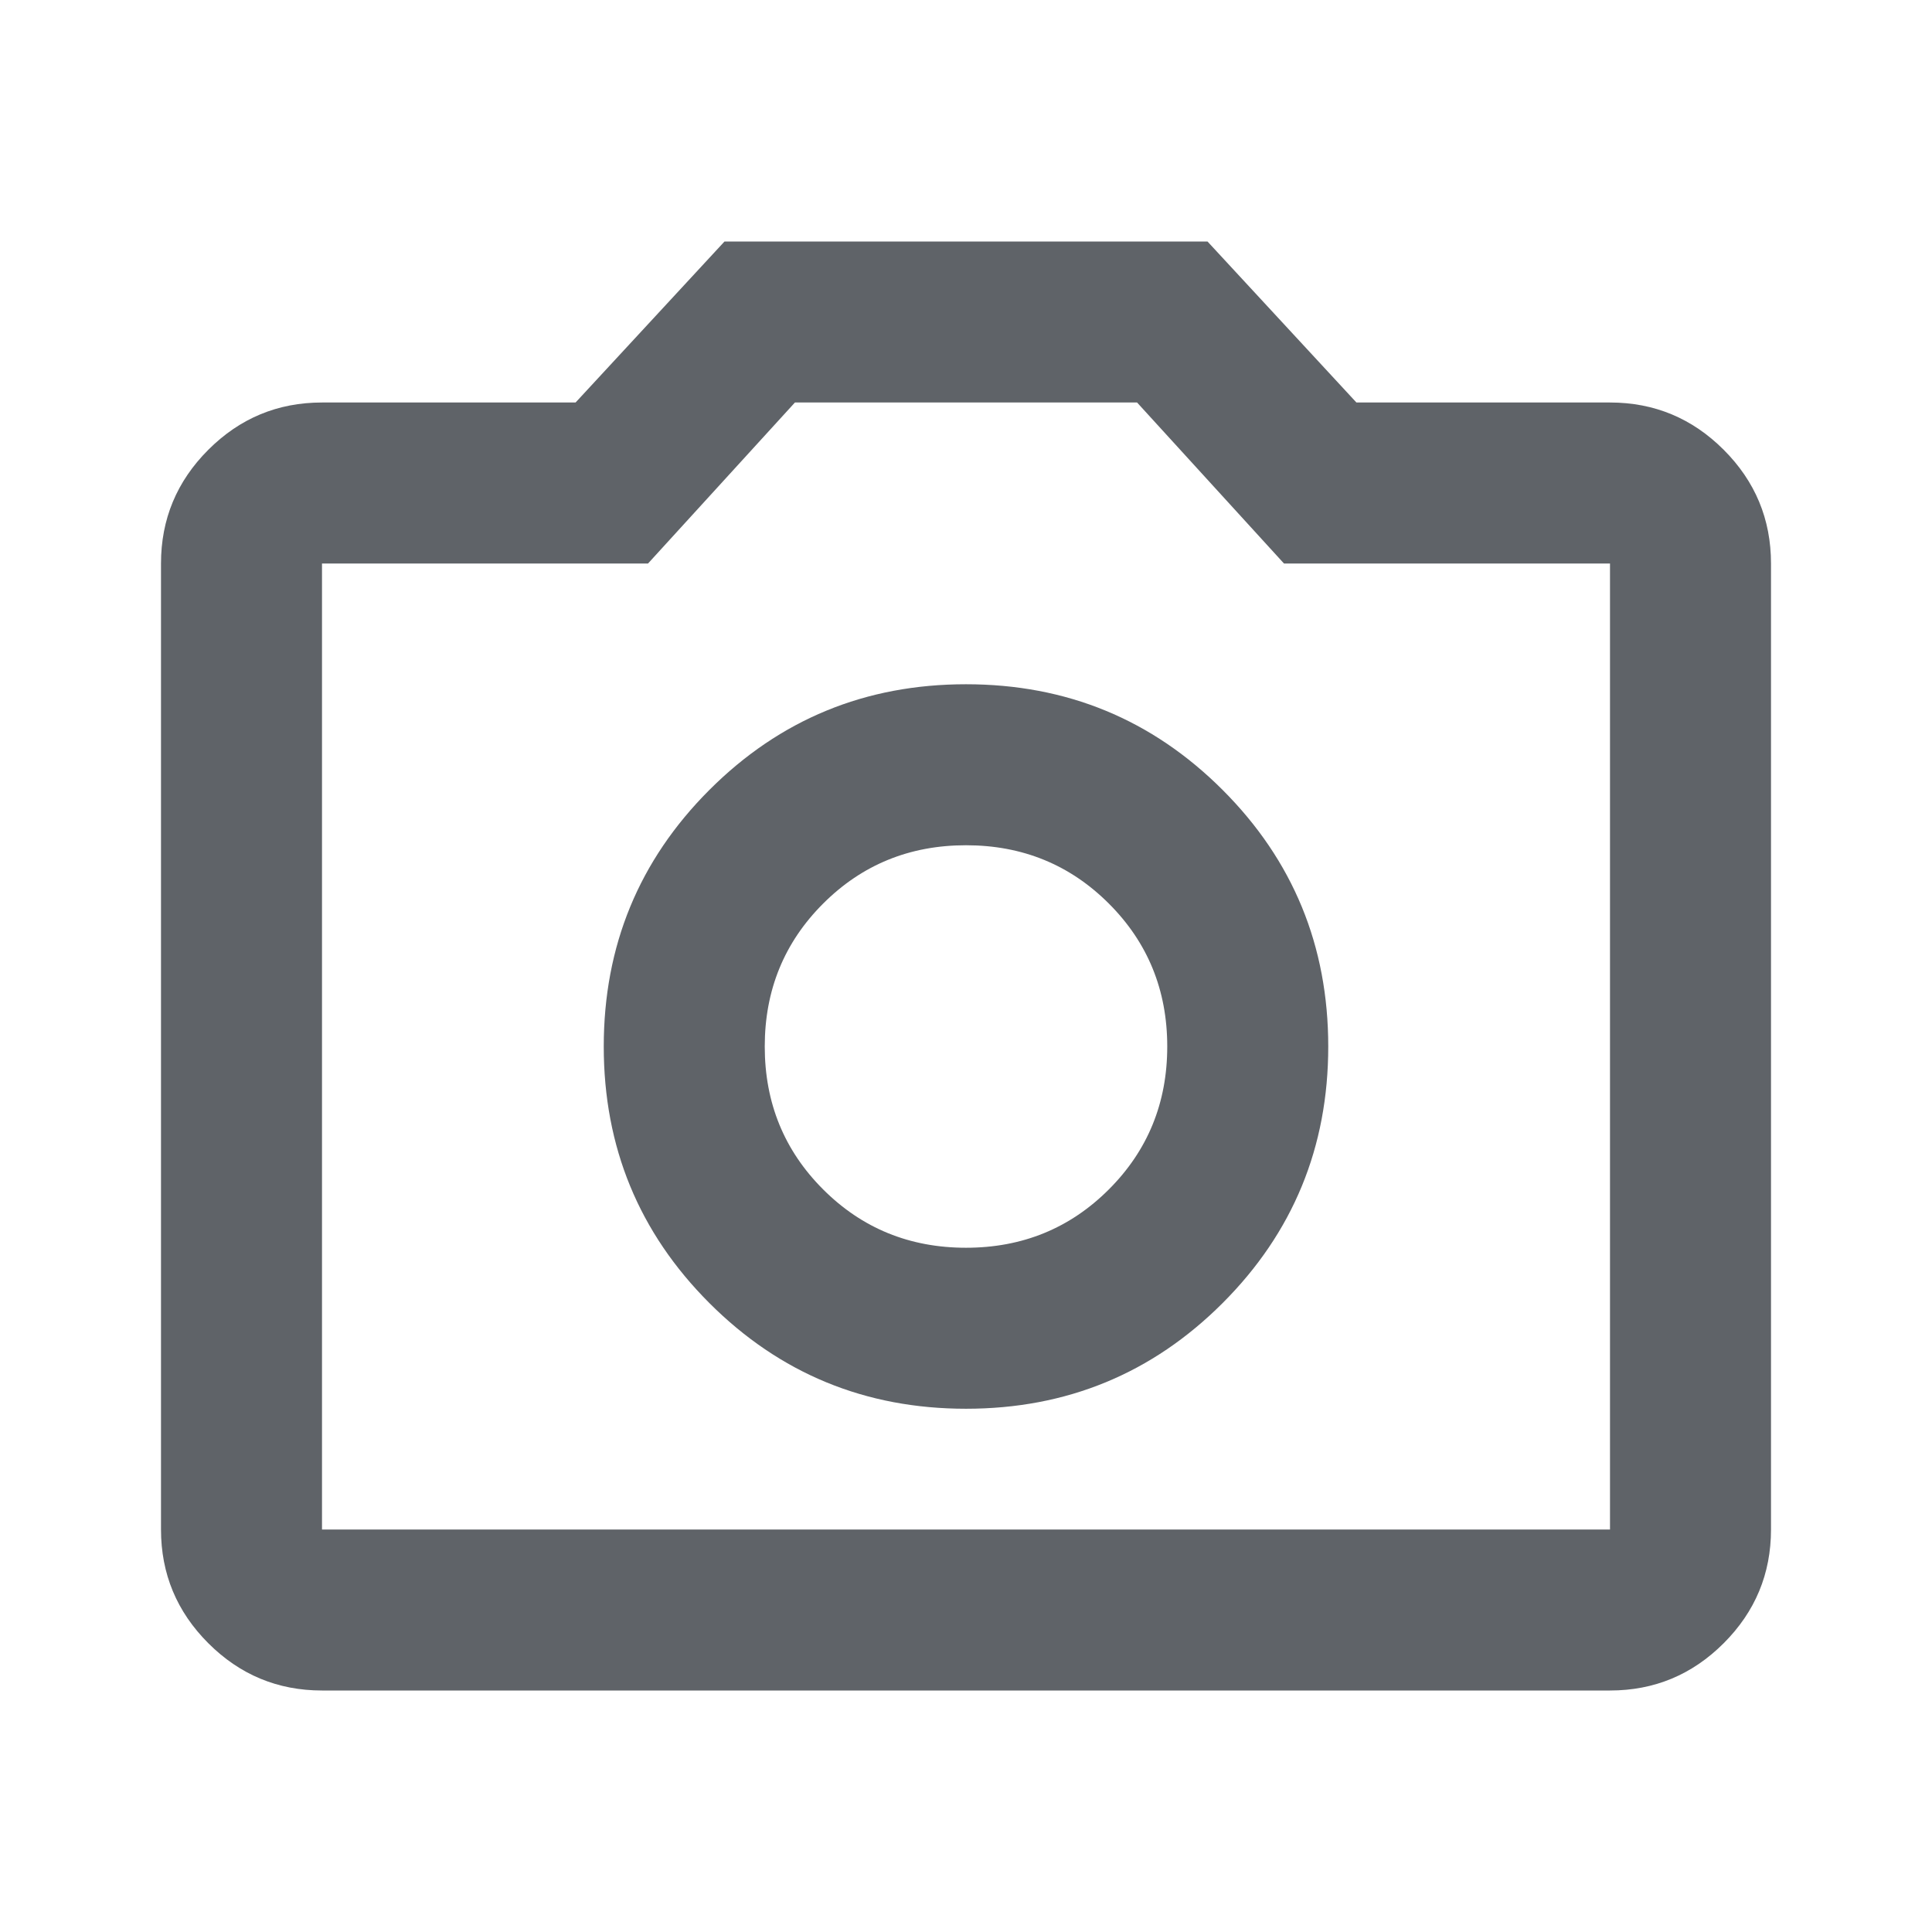
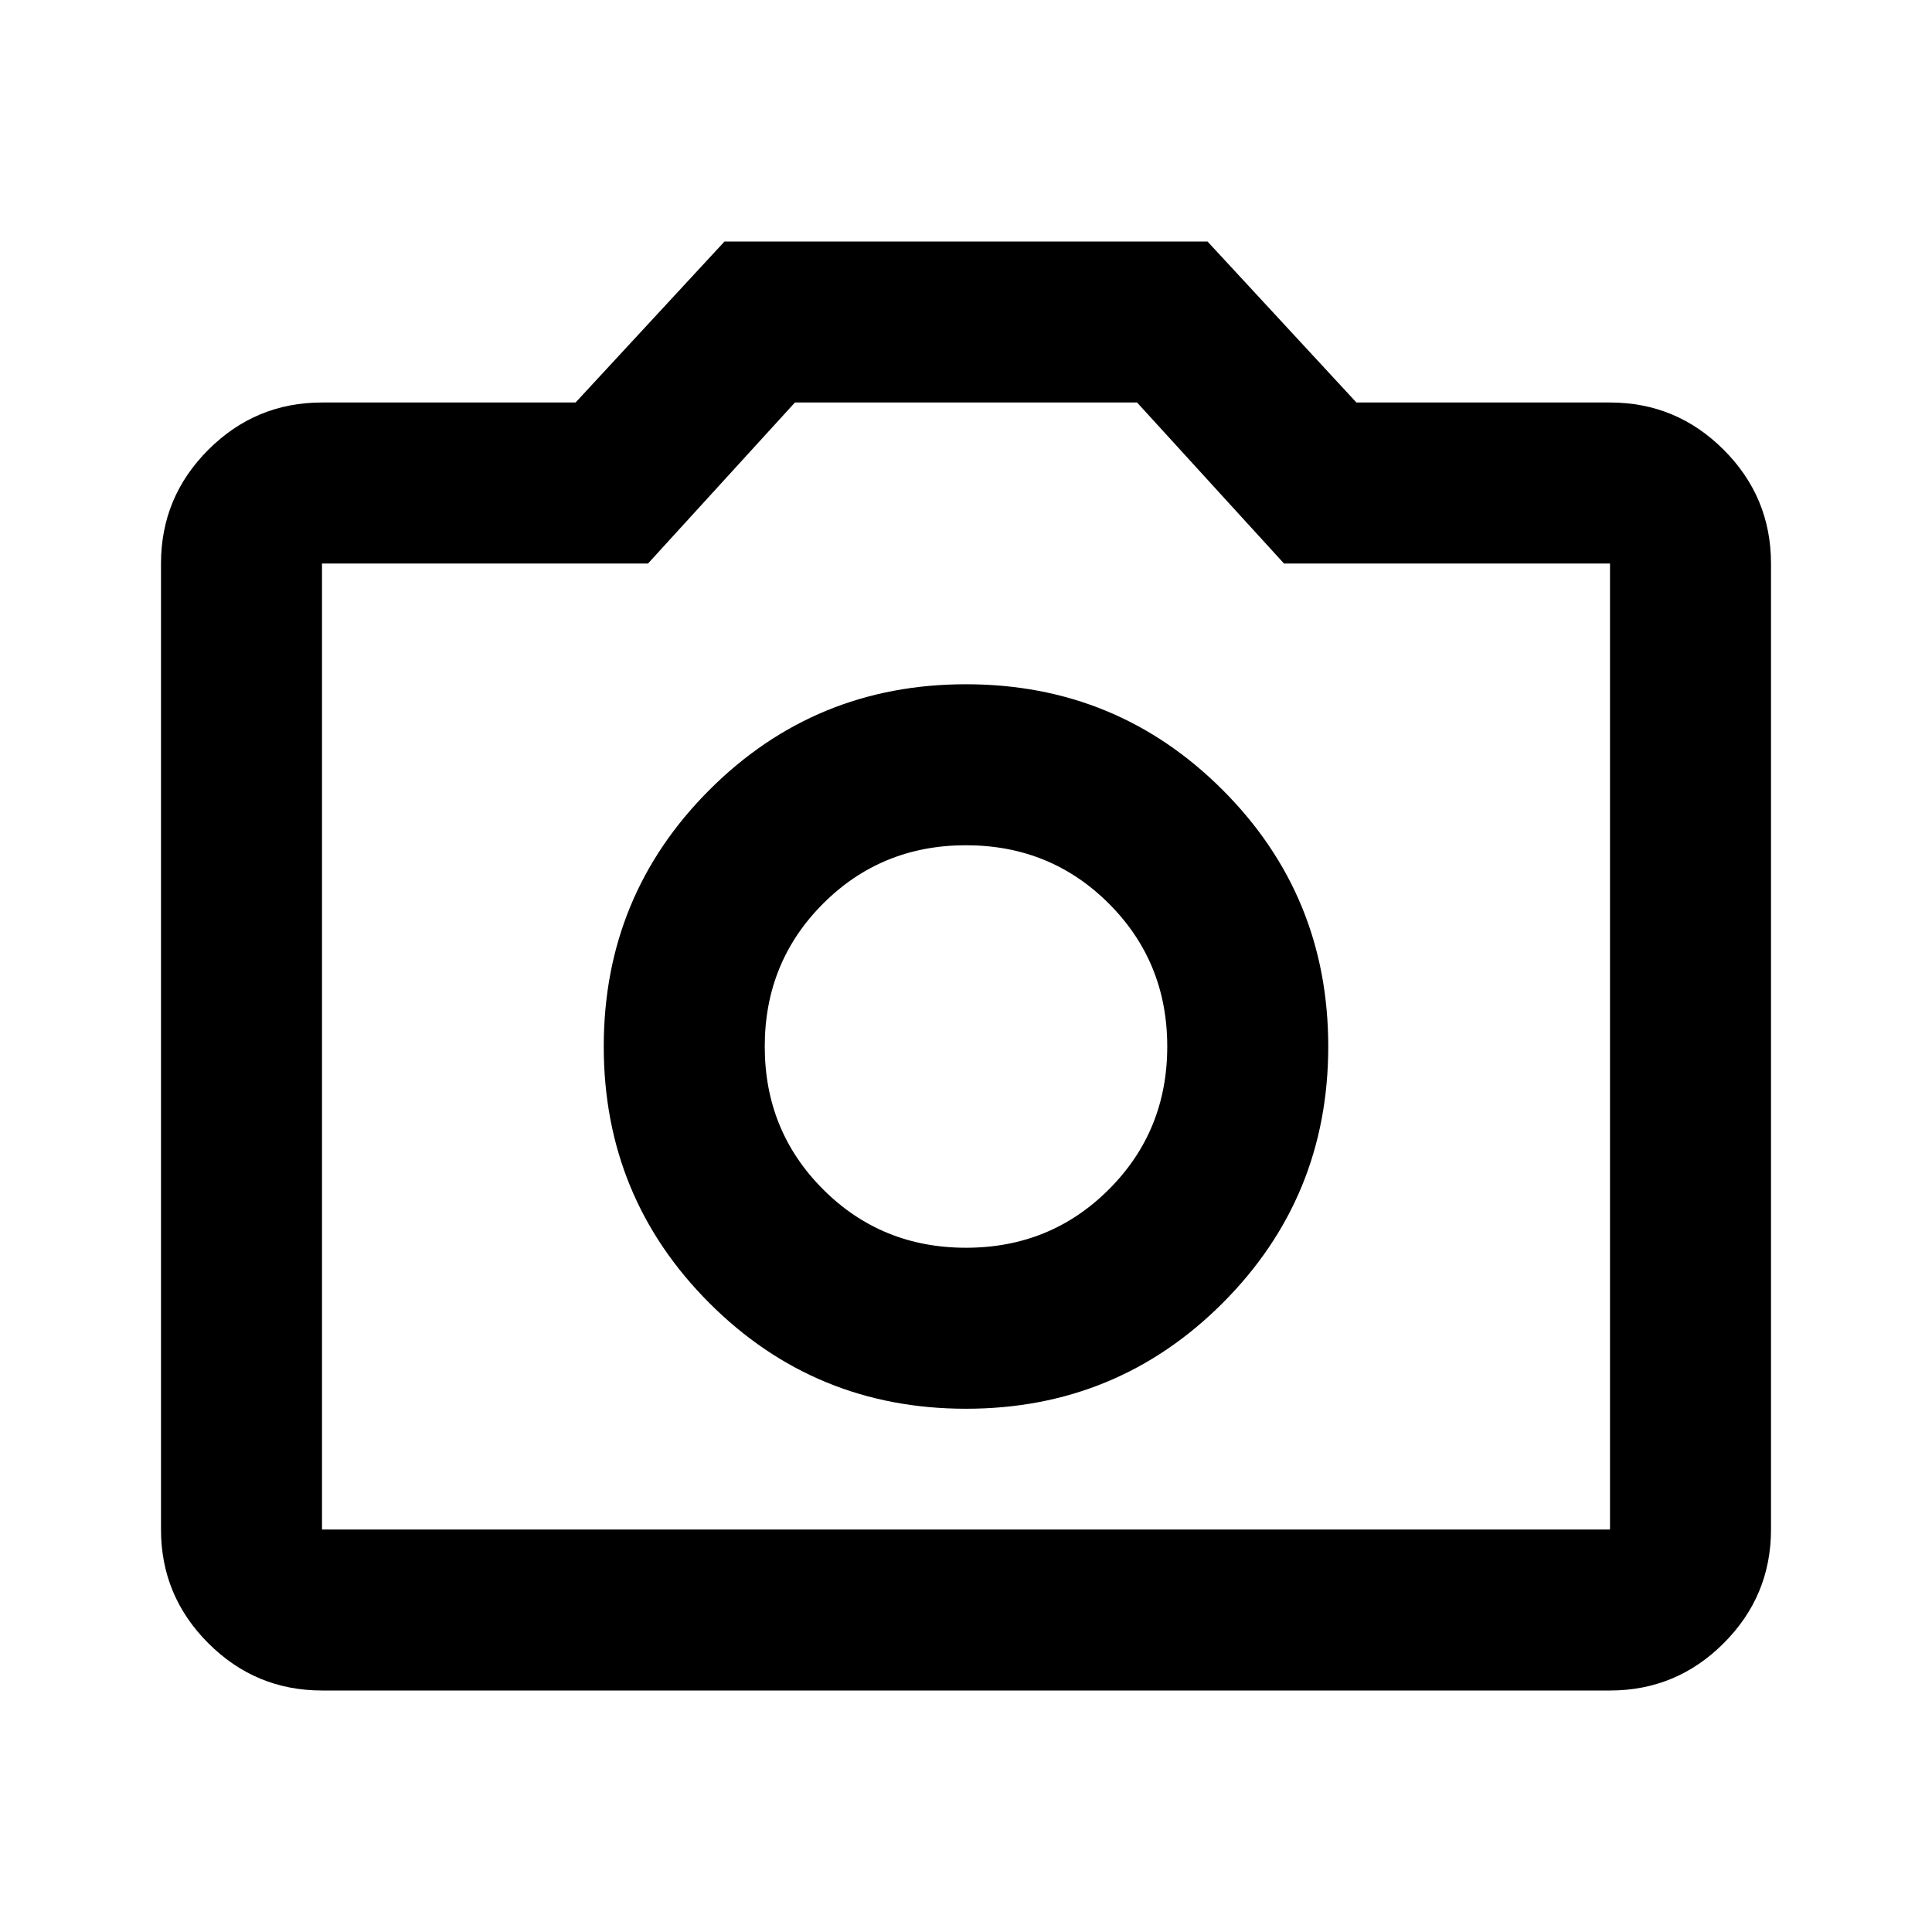
- <svg xmlns="http://www.w3.org/2000/svg" height="24px" viewBox="0 -960 960 960" width="24px" fill="#5f6368">
+ <svg xmlns="http://www.w3.org/2000/svg" height="24px" viewBox="0 -960 960 960" width="24px">
  <path d="M480-260q75 0 127.5-52.5T660-440q0-75-52.5-127.5T480-620q-75 0-127.5 52.5T300-440q0 75 52.5 127.5T480-260Zm0-80q-42 0-71-29t-29-71q0-42 29-71t71-29q42 0 71 29t29 71q0 42-29 71t-71 29ZM160-120q-33 0-56.5-23.5T80-200v-480q0-33 23.5-56.5T160-760h126l74-80h240l74 80h126q33 0 56.5 23.5T880-680v480q0 33-23.5 56.5T800-120H160Zm0-80h640v-480H638l-73-80H395l-73 80H160v480Zm320-240Z" />
</svg>
